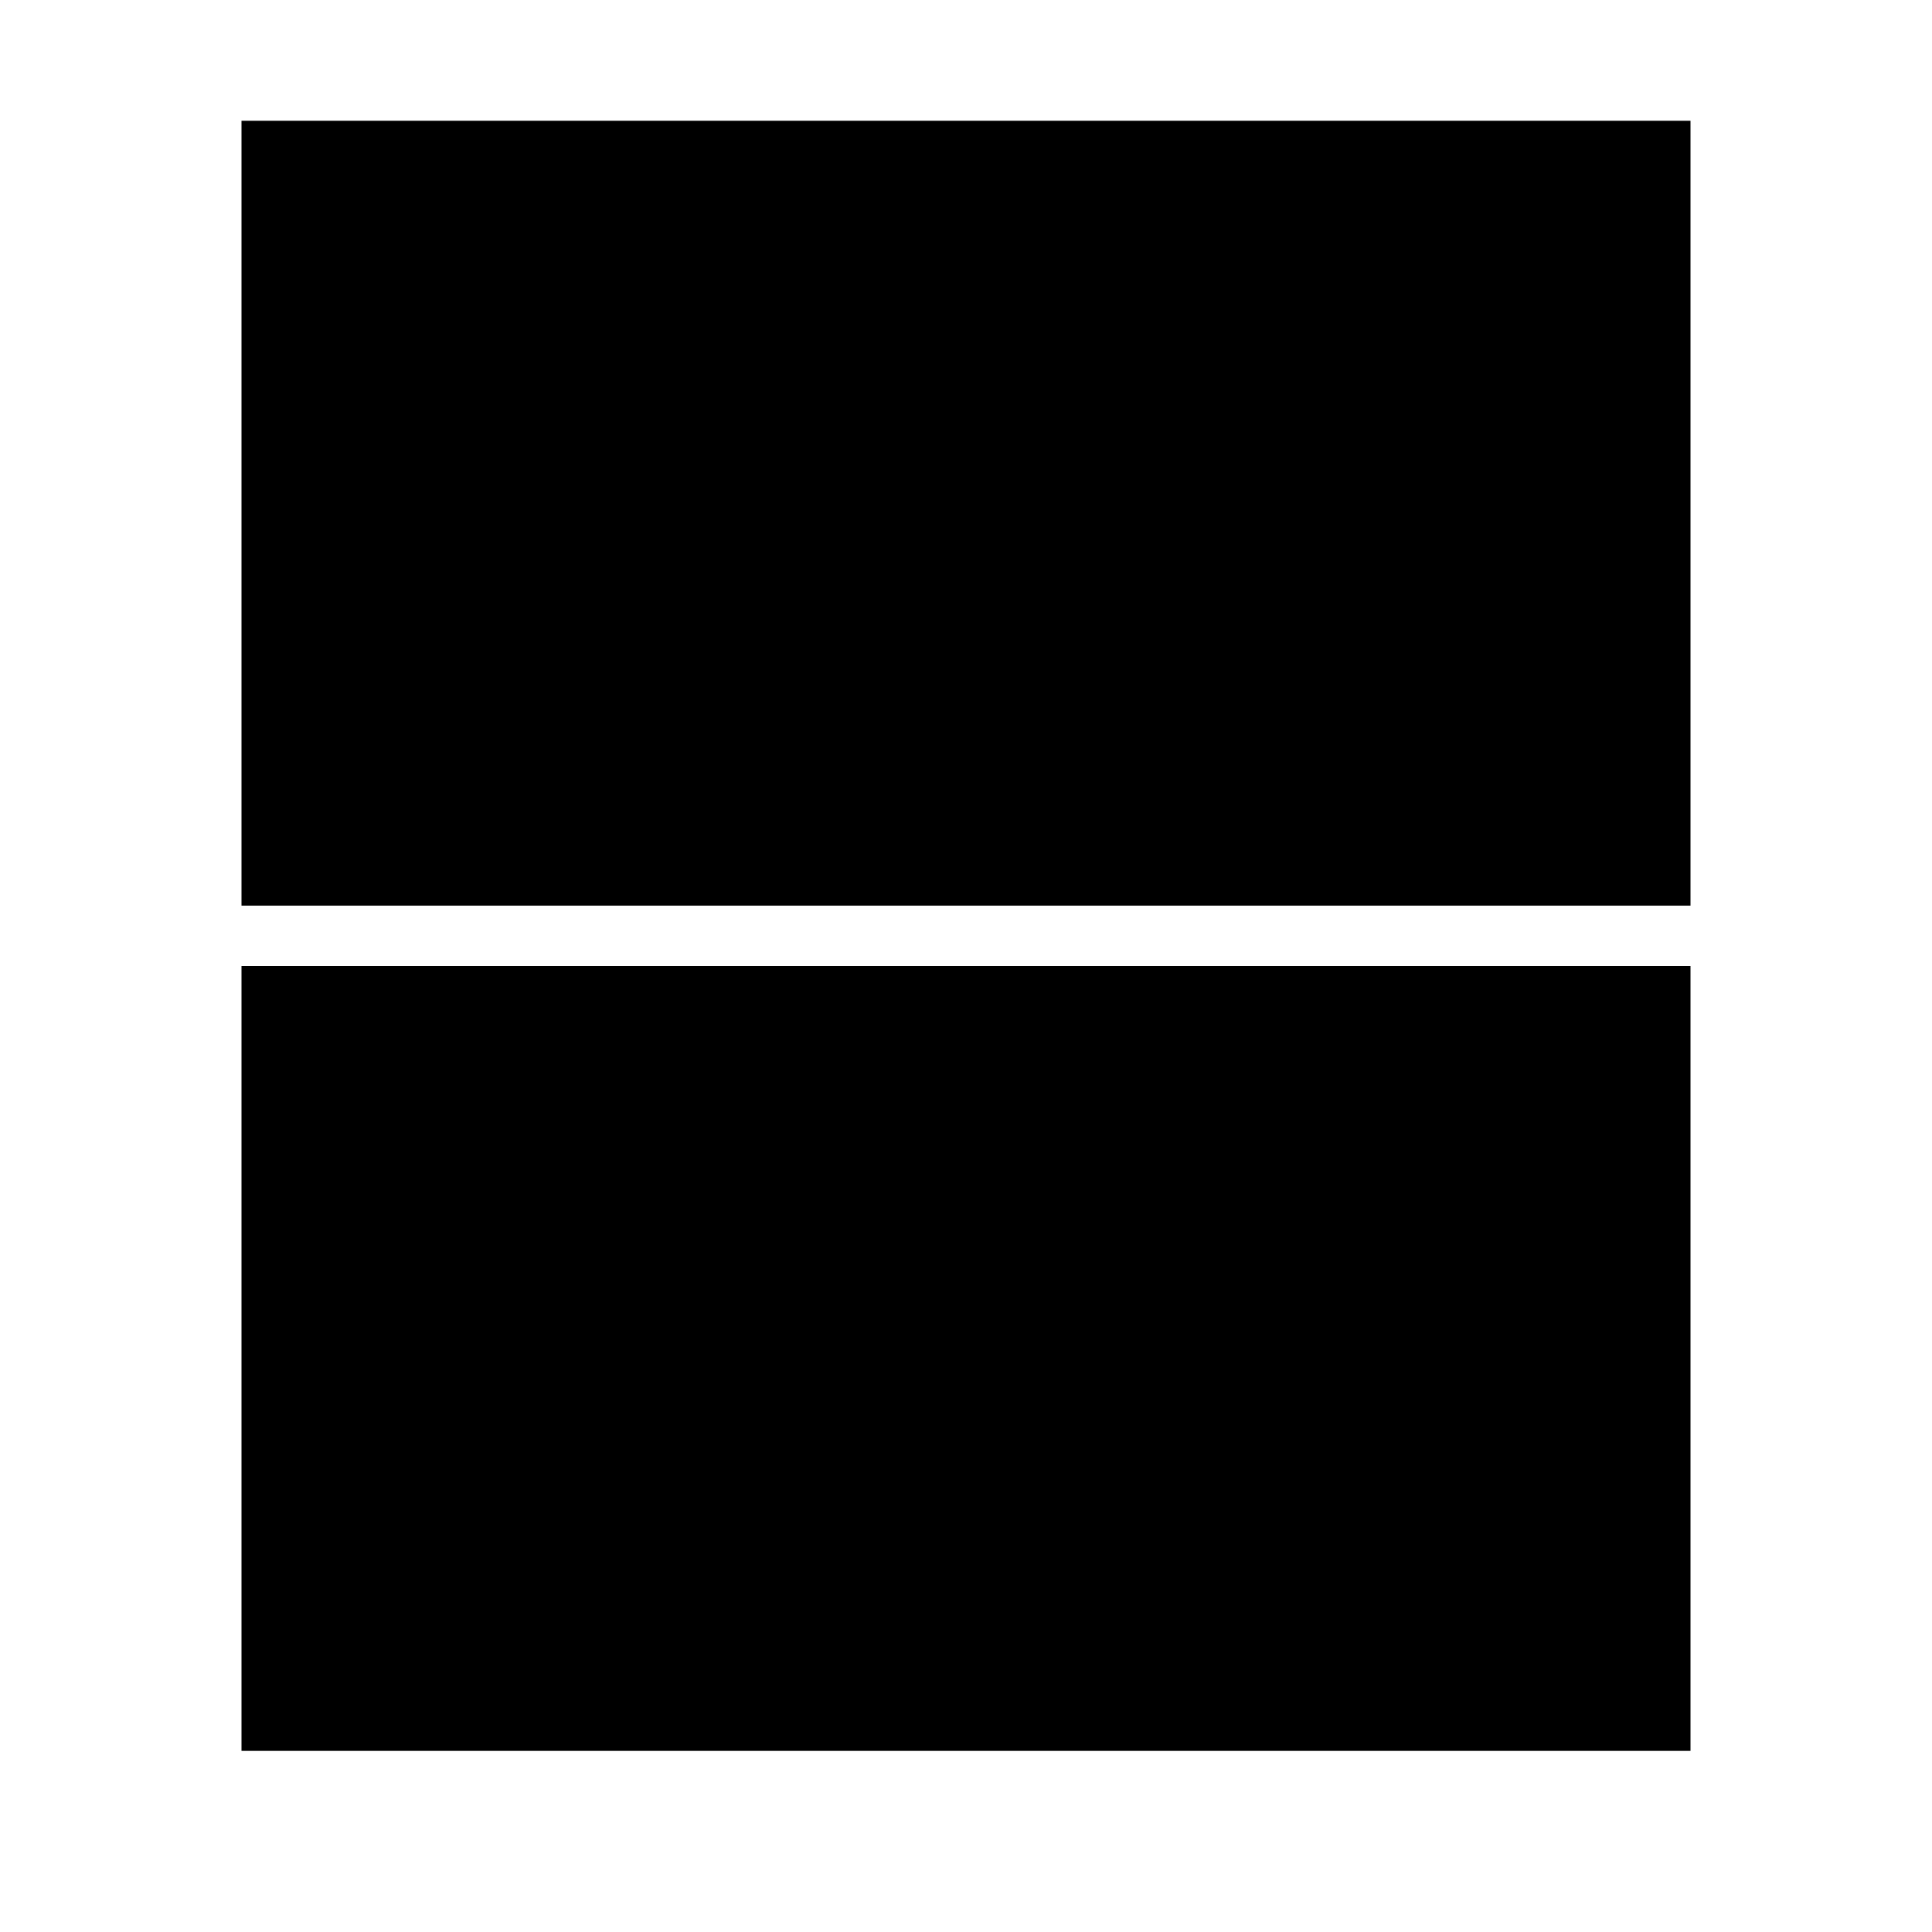
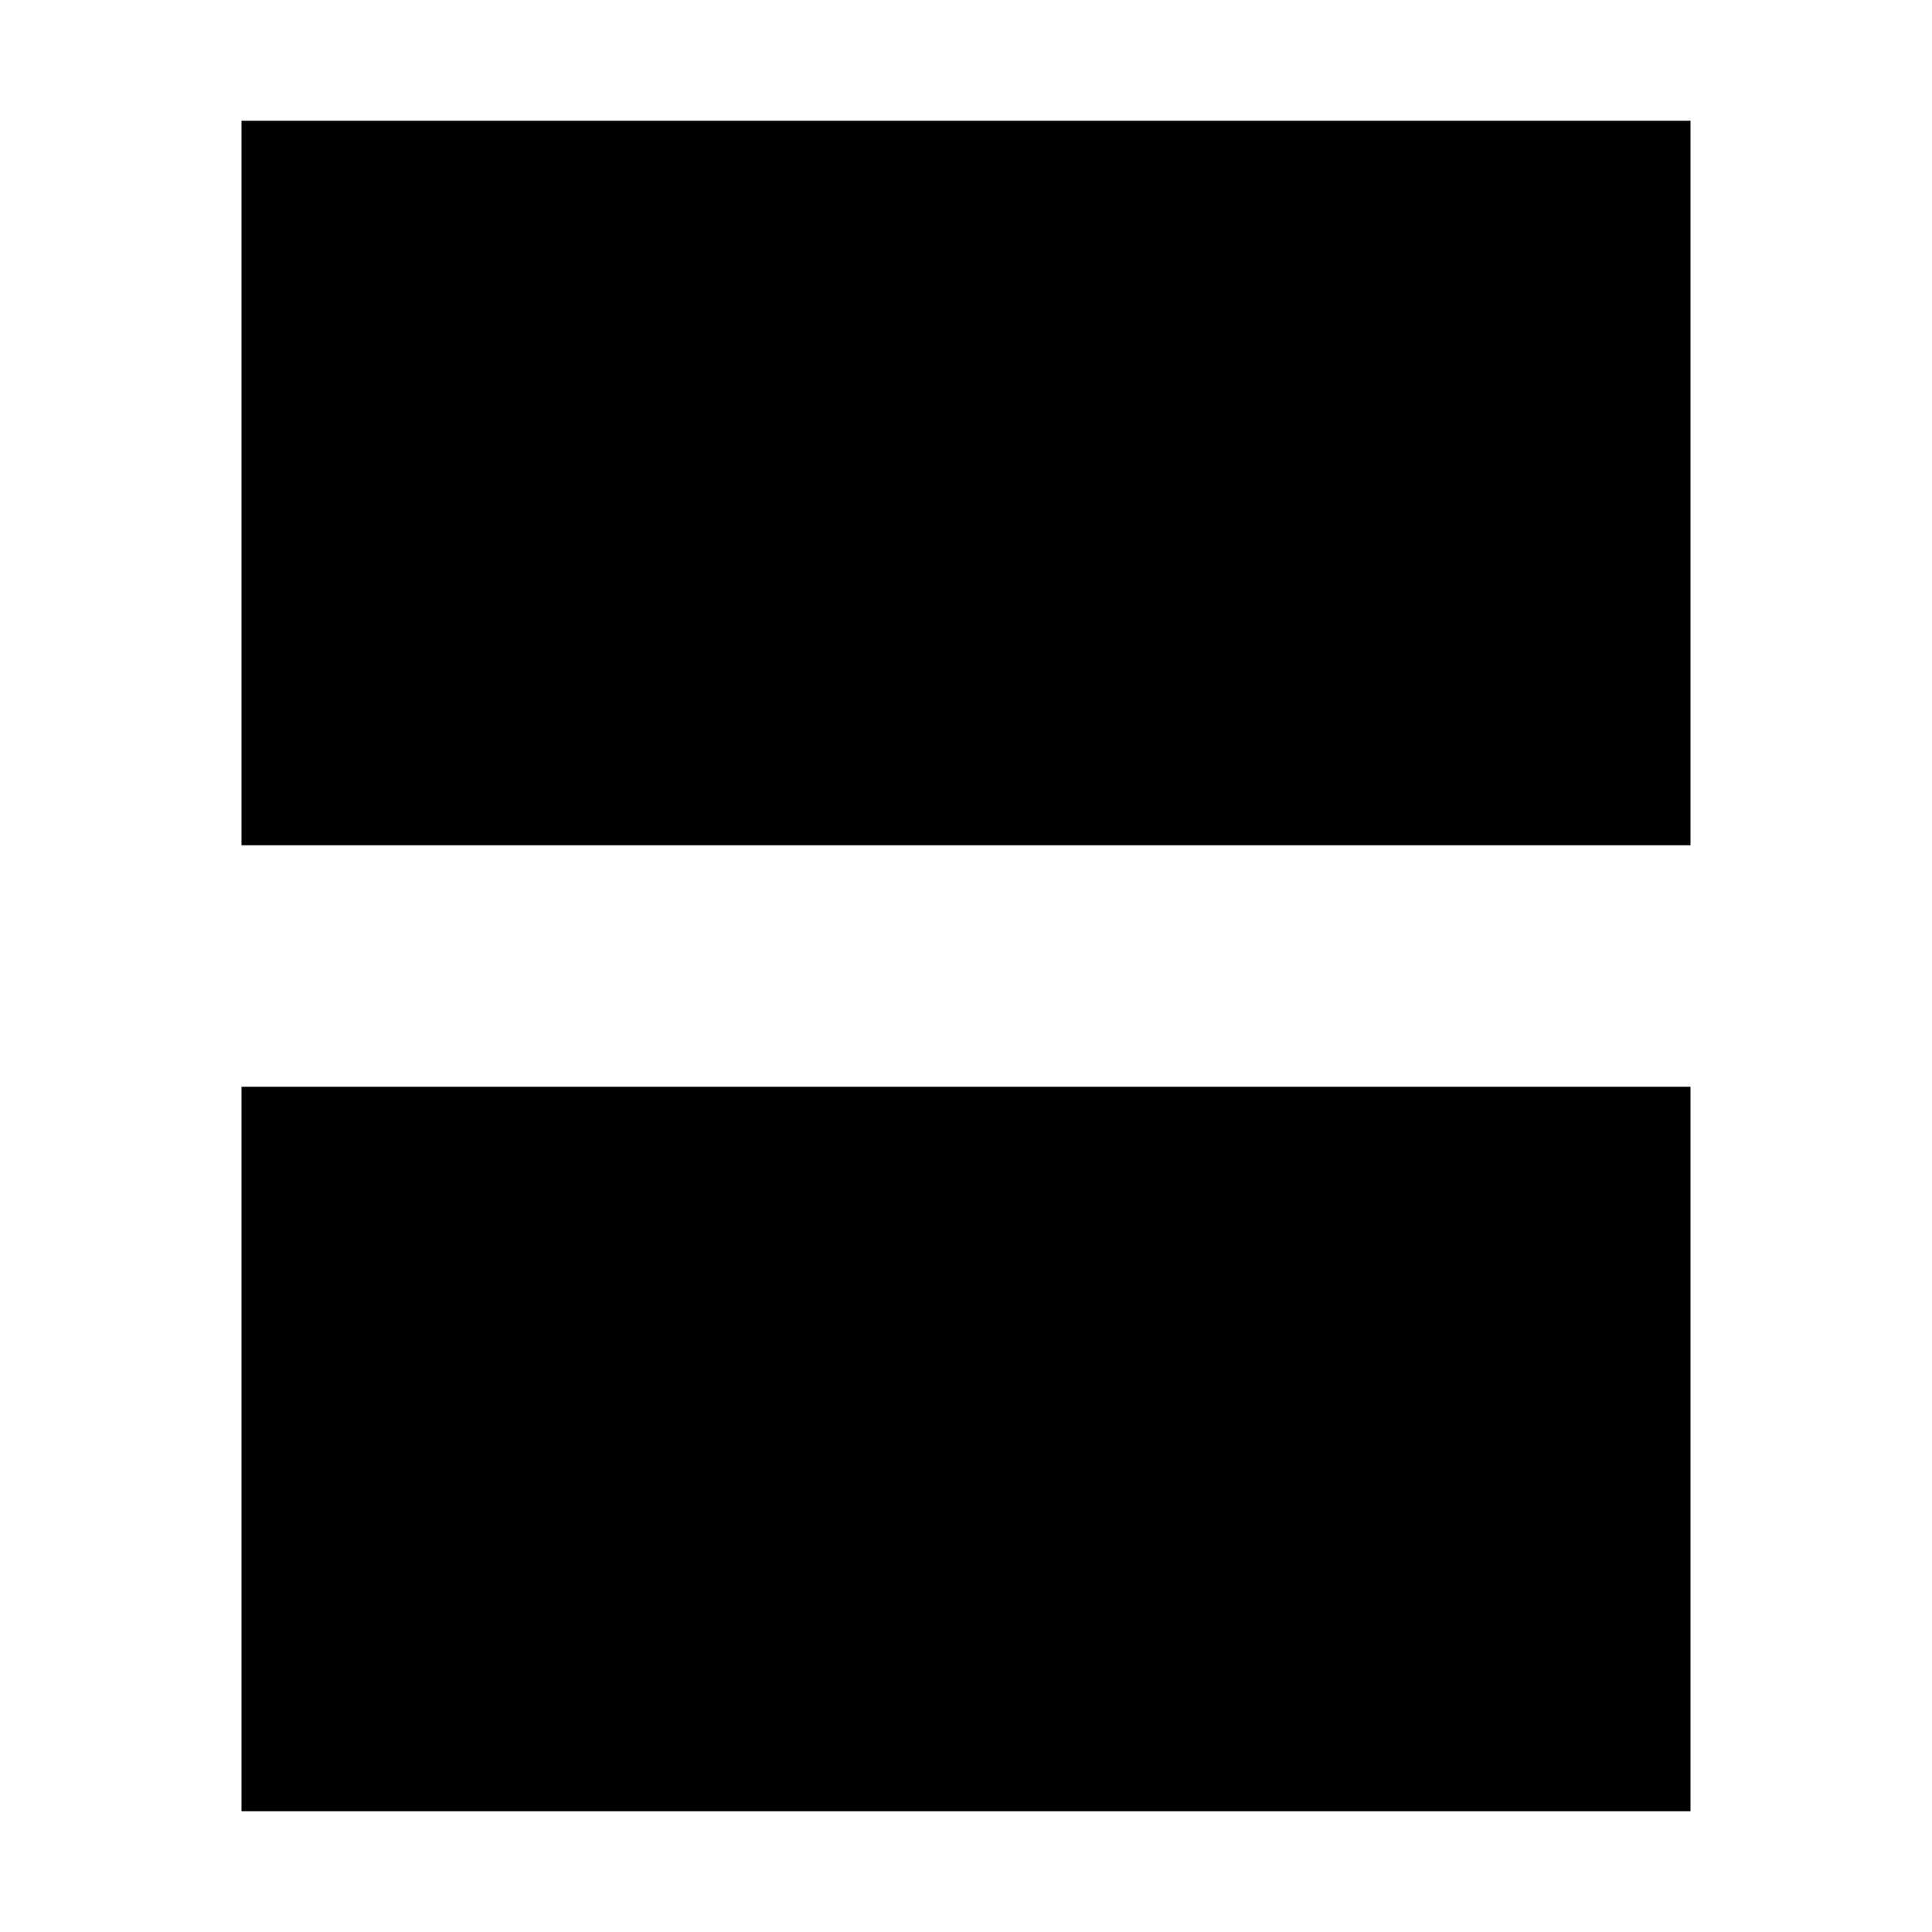
<svg xmlns="http://www.w3.org/2000/svg" width="16" height="16" viewBox="0 0 16 16" id="root">
-   <rect x="2" y="1" width="12" height="6.5" fill="currentColor" />
-   <rect x="2" y="8" width="12" height="6.5" fill="currentColor" />
+   <rect x="2" y="1" width="12" height="6" fill="currentColor" />
+   <rect x="2" y="9" width="12" height="6" fill="currentColor" />
</svg>
